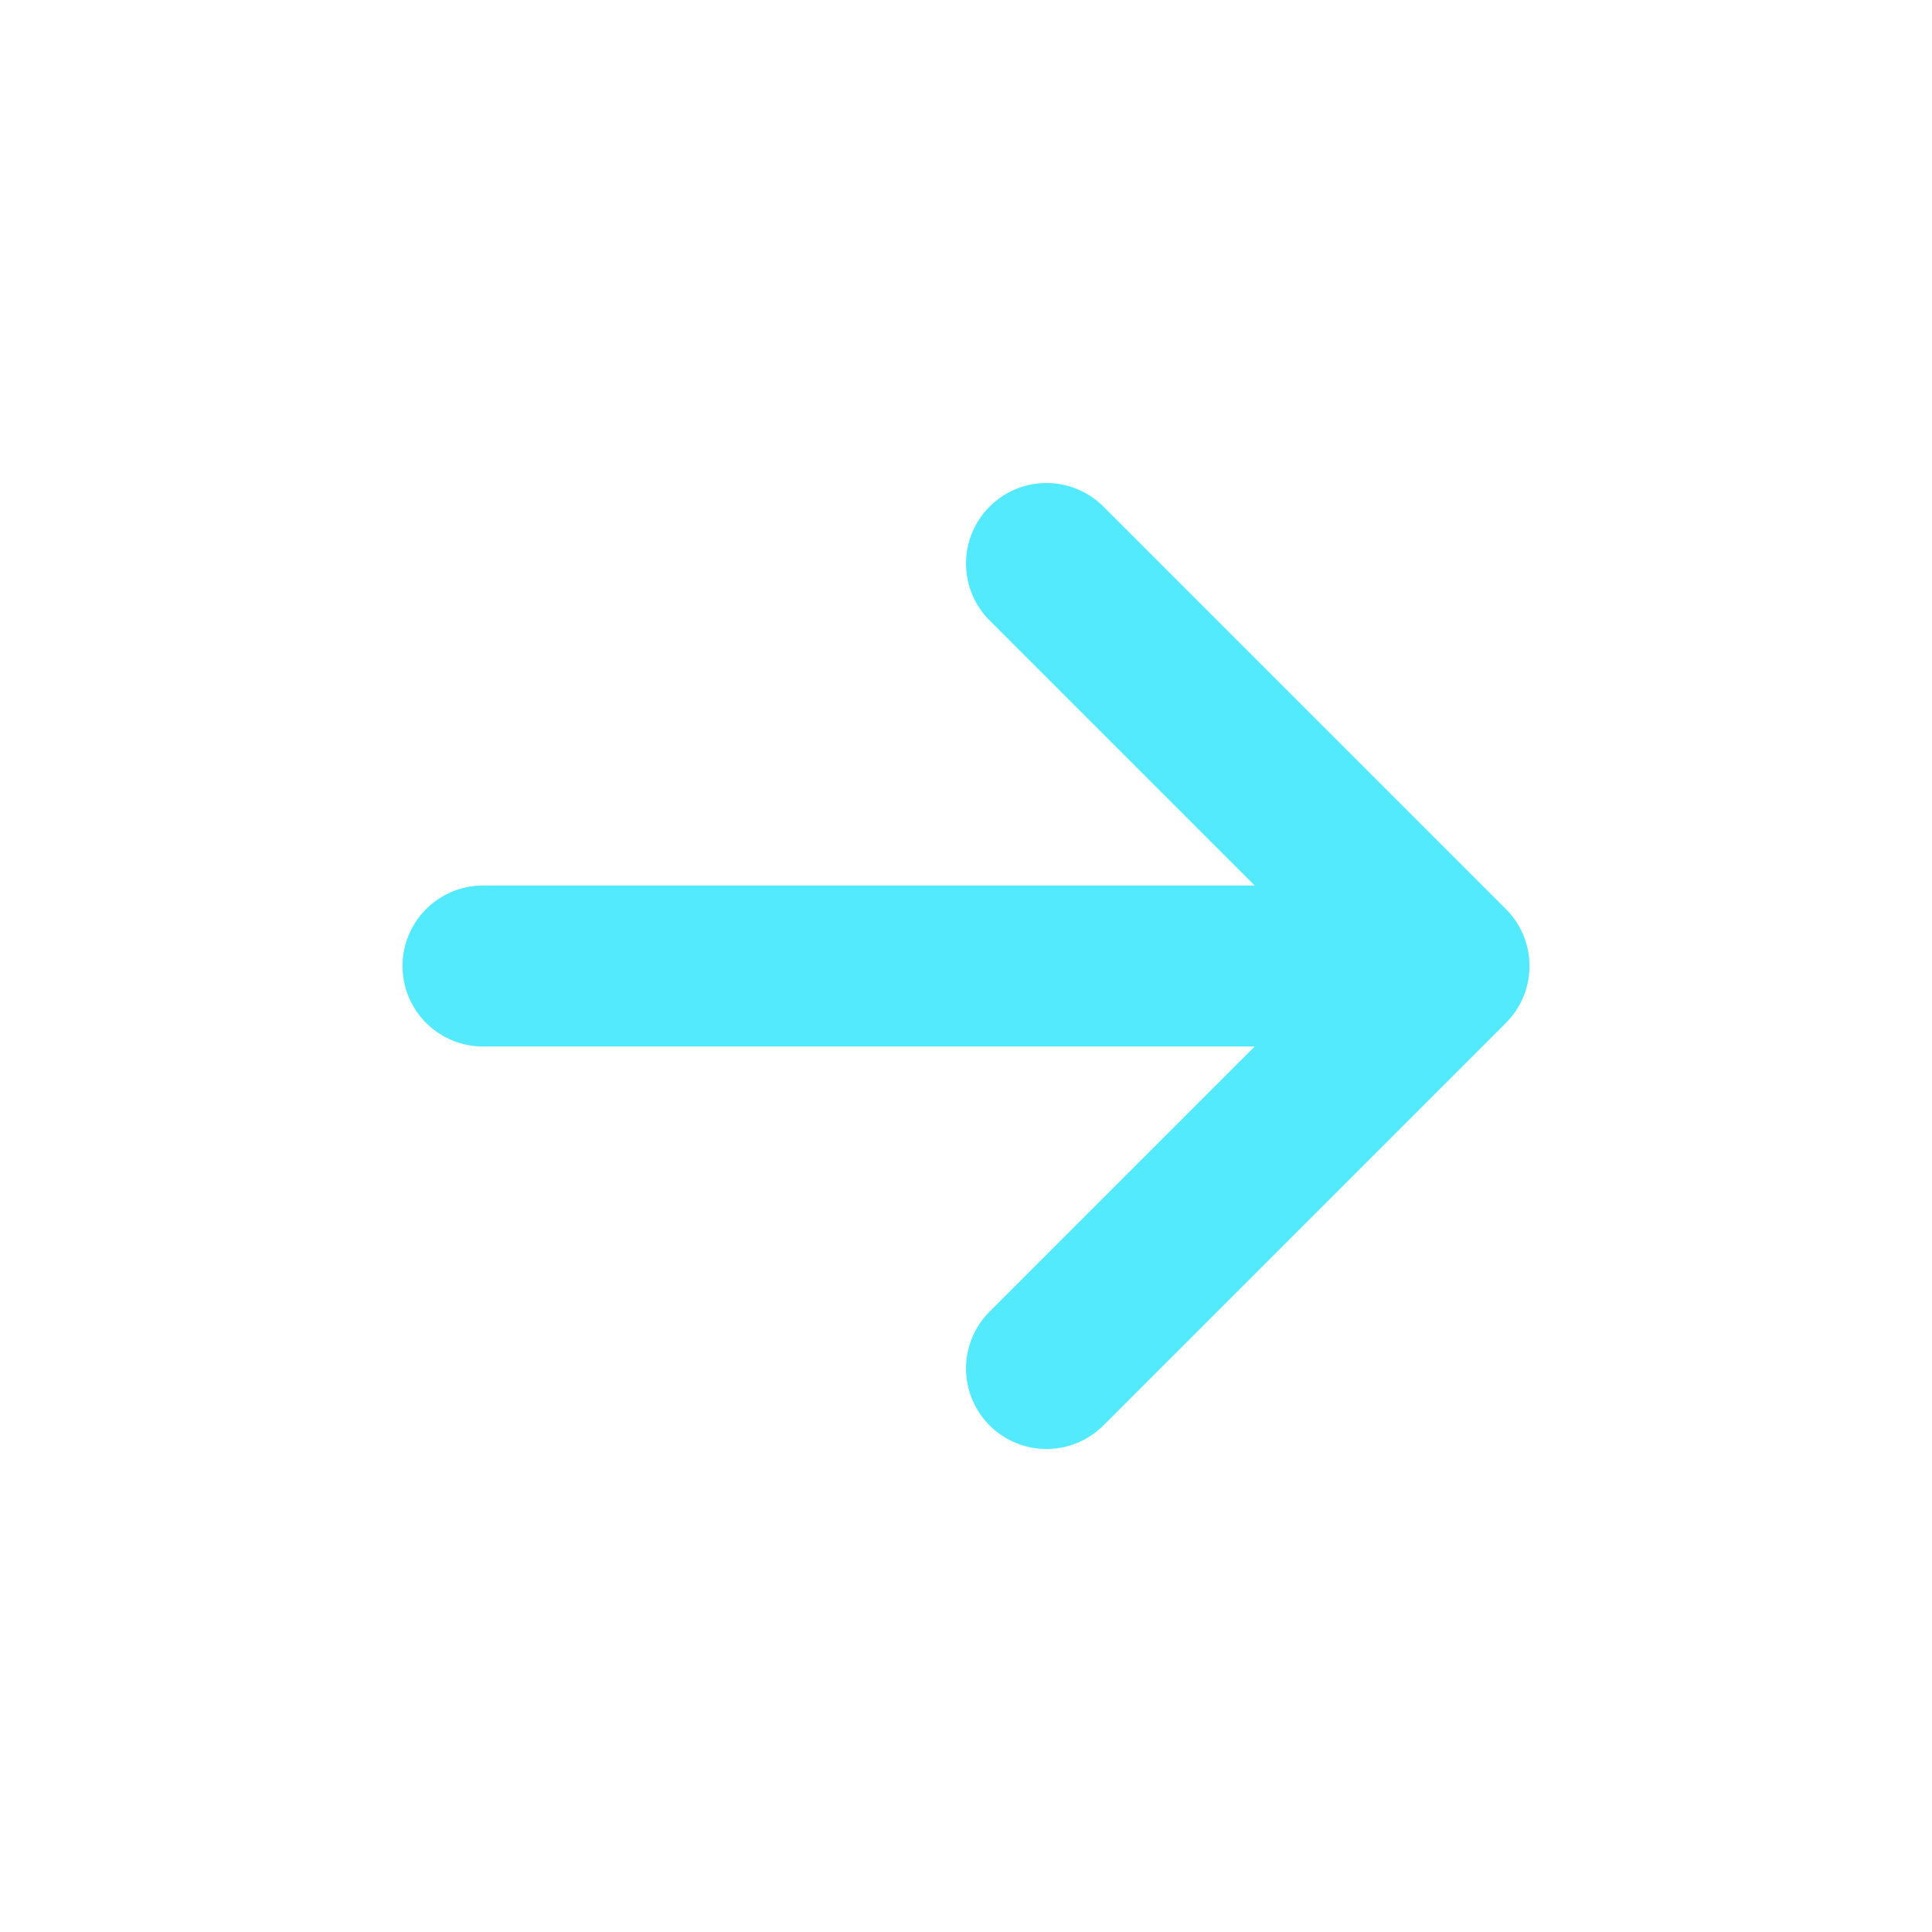
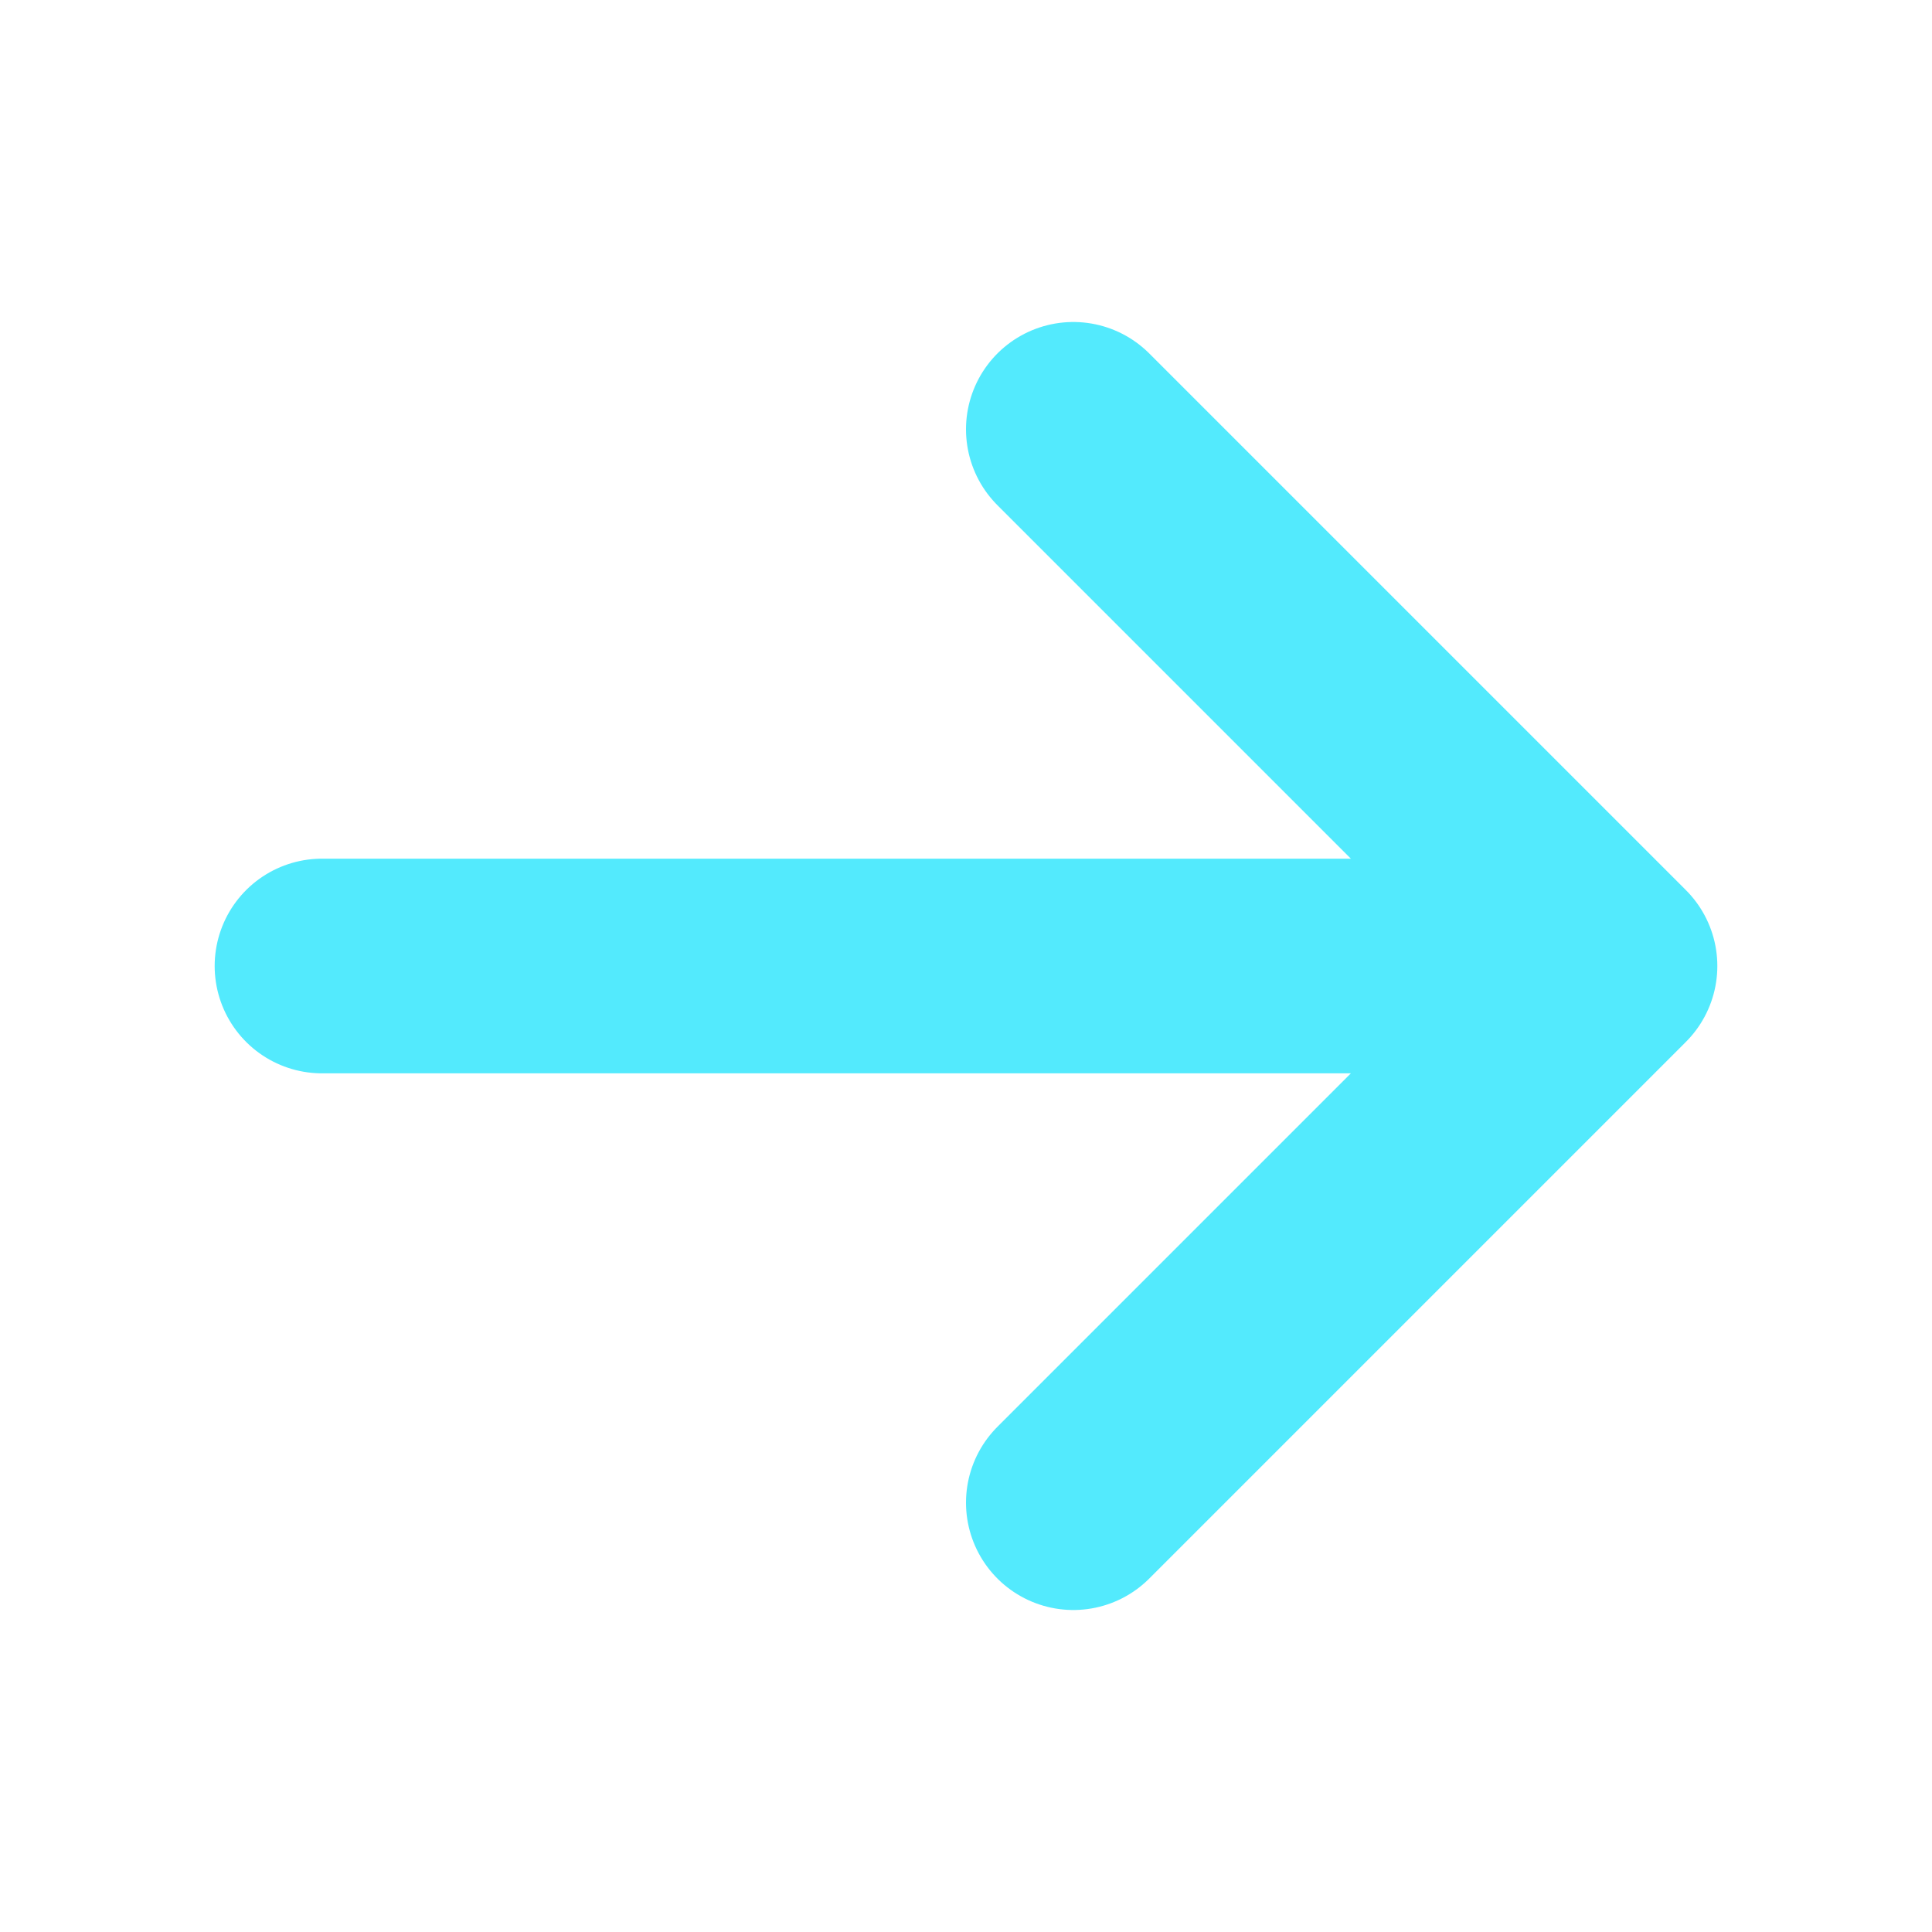
- <svg xmlns="http://www.w3.org/2000/svg" width="800px" height="800px" viewBox="0 0 24 24" fill="none">
+ <svg xmlns="http://www.w3.org/2000/svg" width="800px" height="800px" viewBox="3 3 18 18" fill="none">
  <path d="M6 12H18M18 12L13 7M18 12L13 17" stroke="#53eafd" stroke-width="2" stroke-linecap="round" stroke-linejoin="round" />
</svg>
